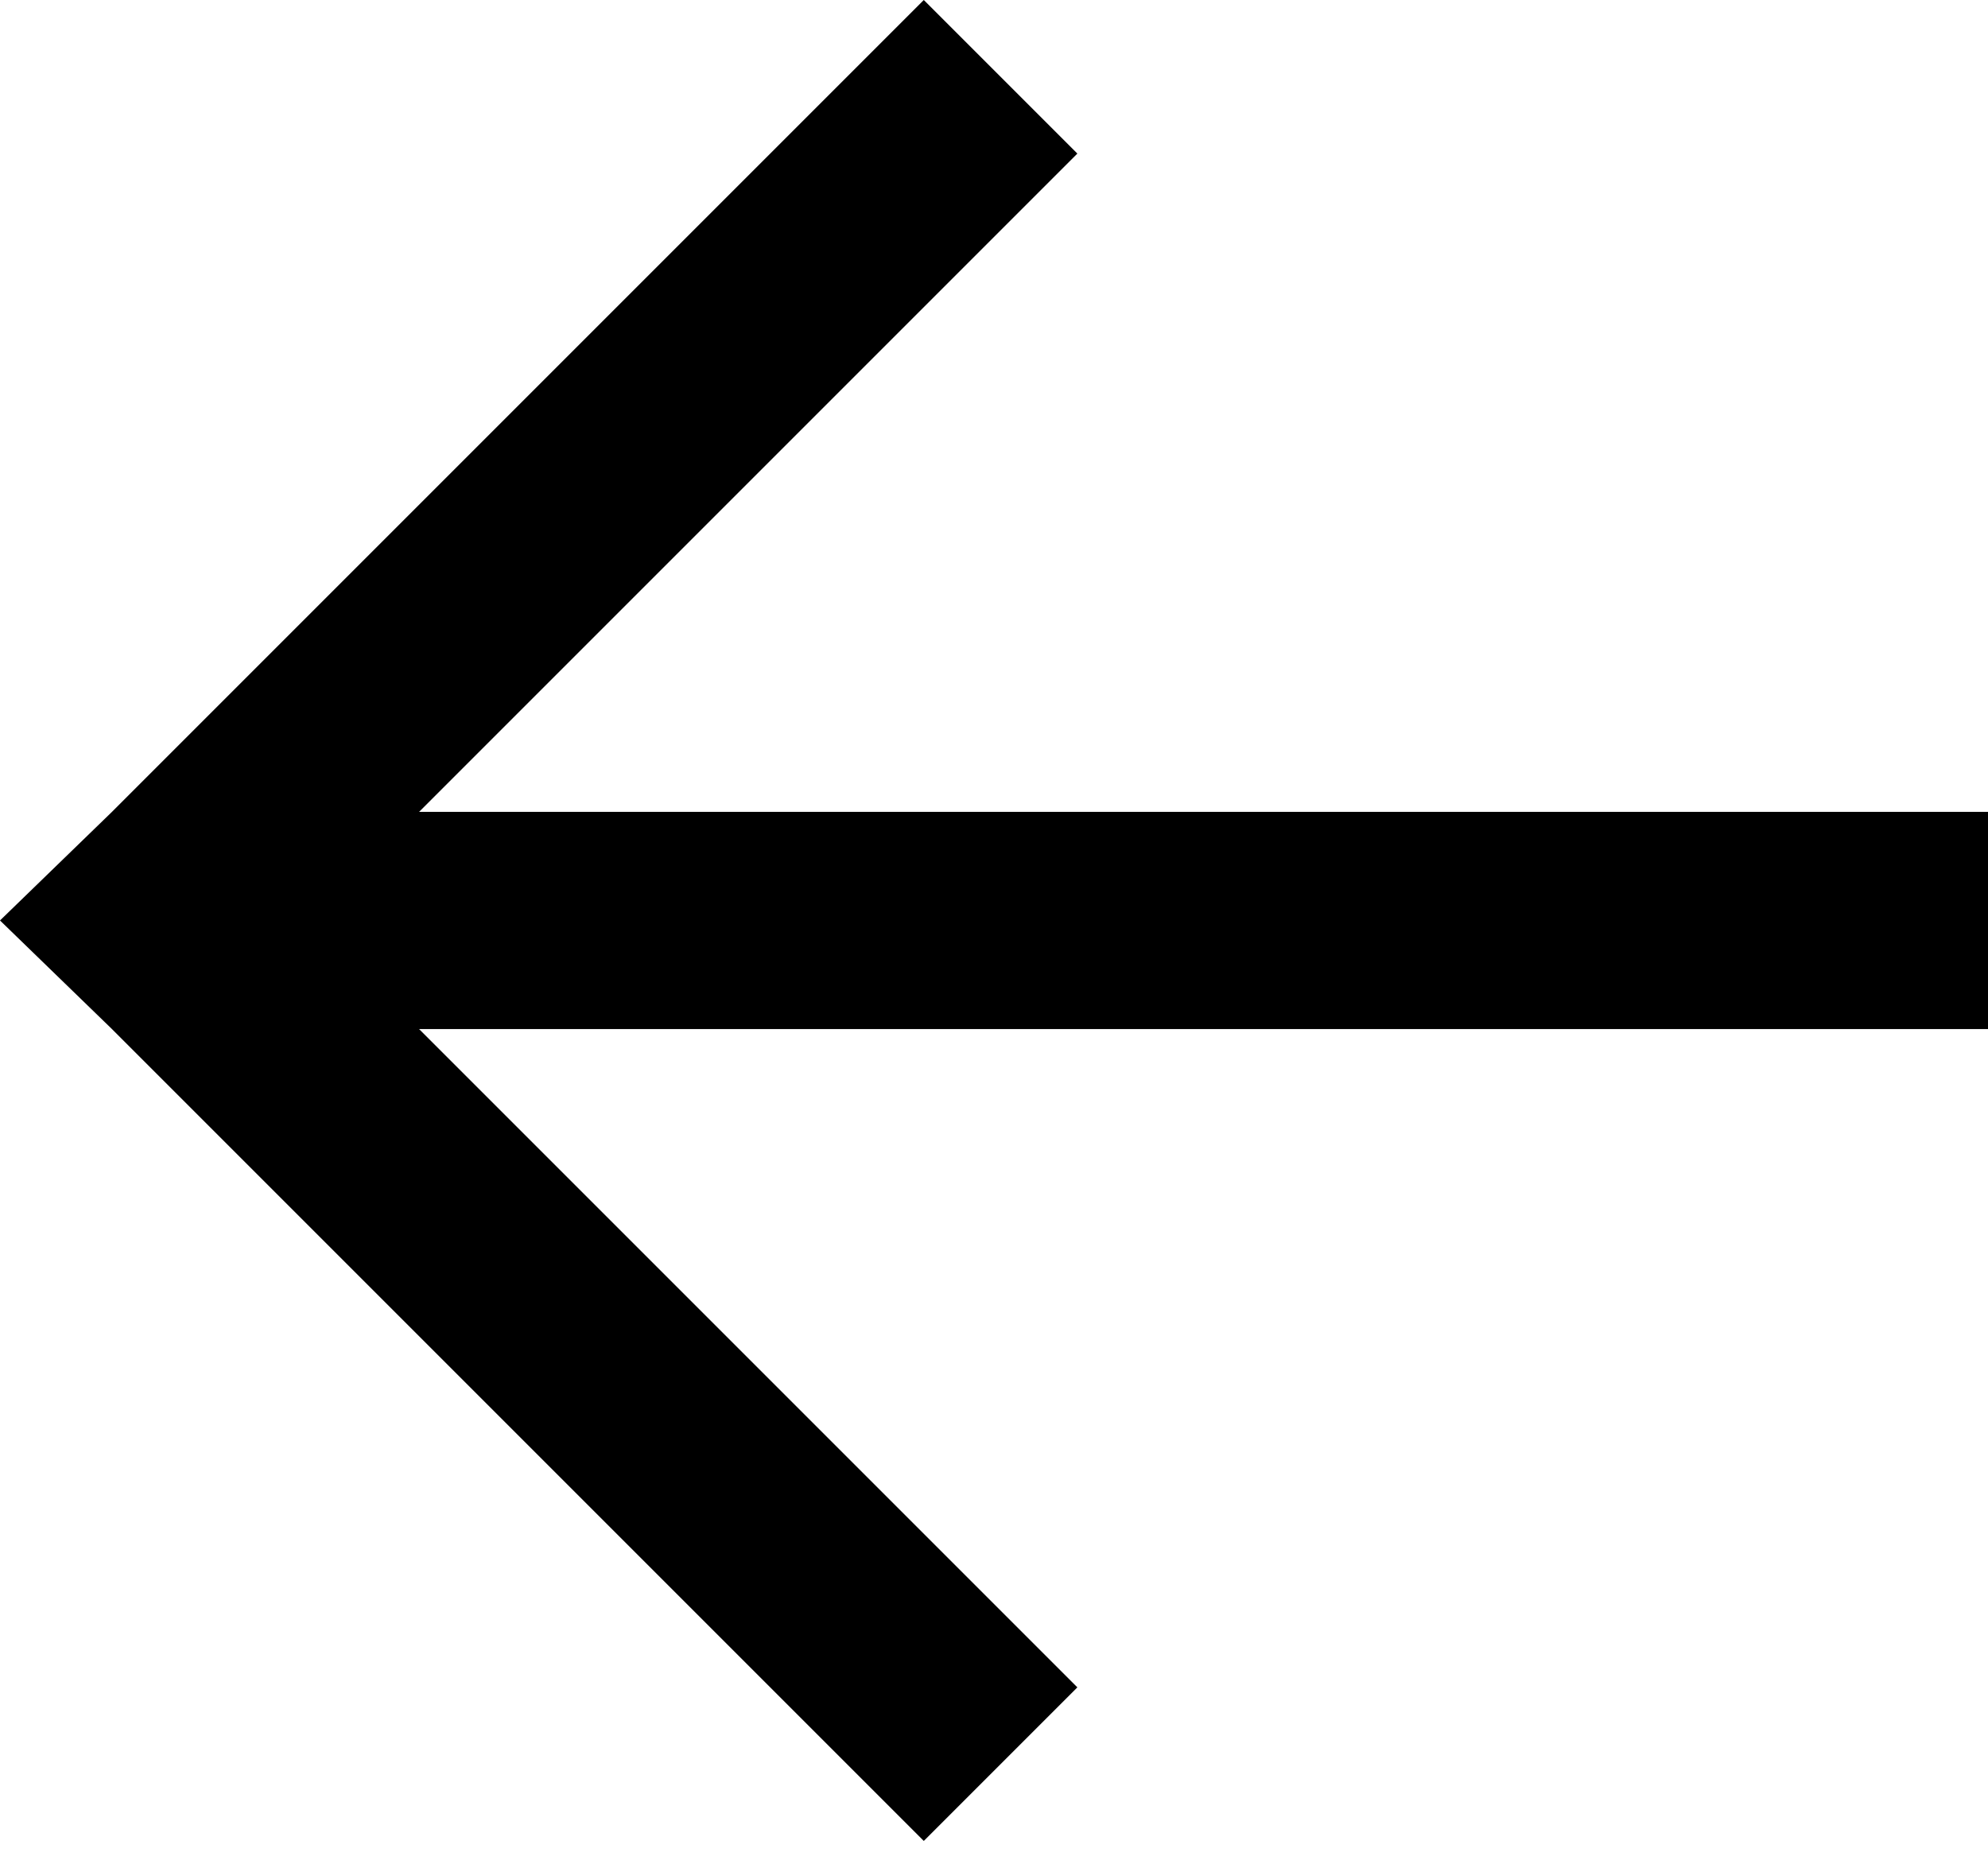
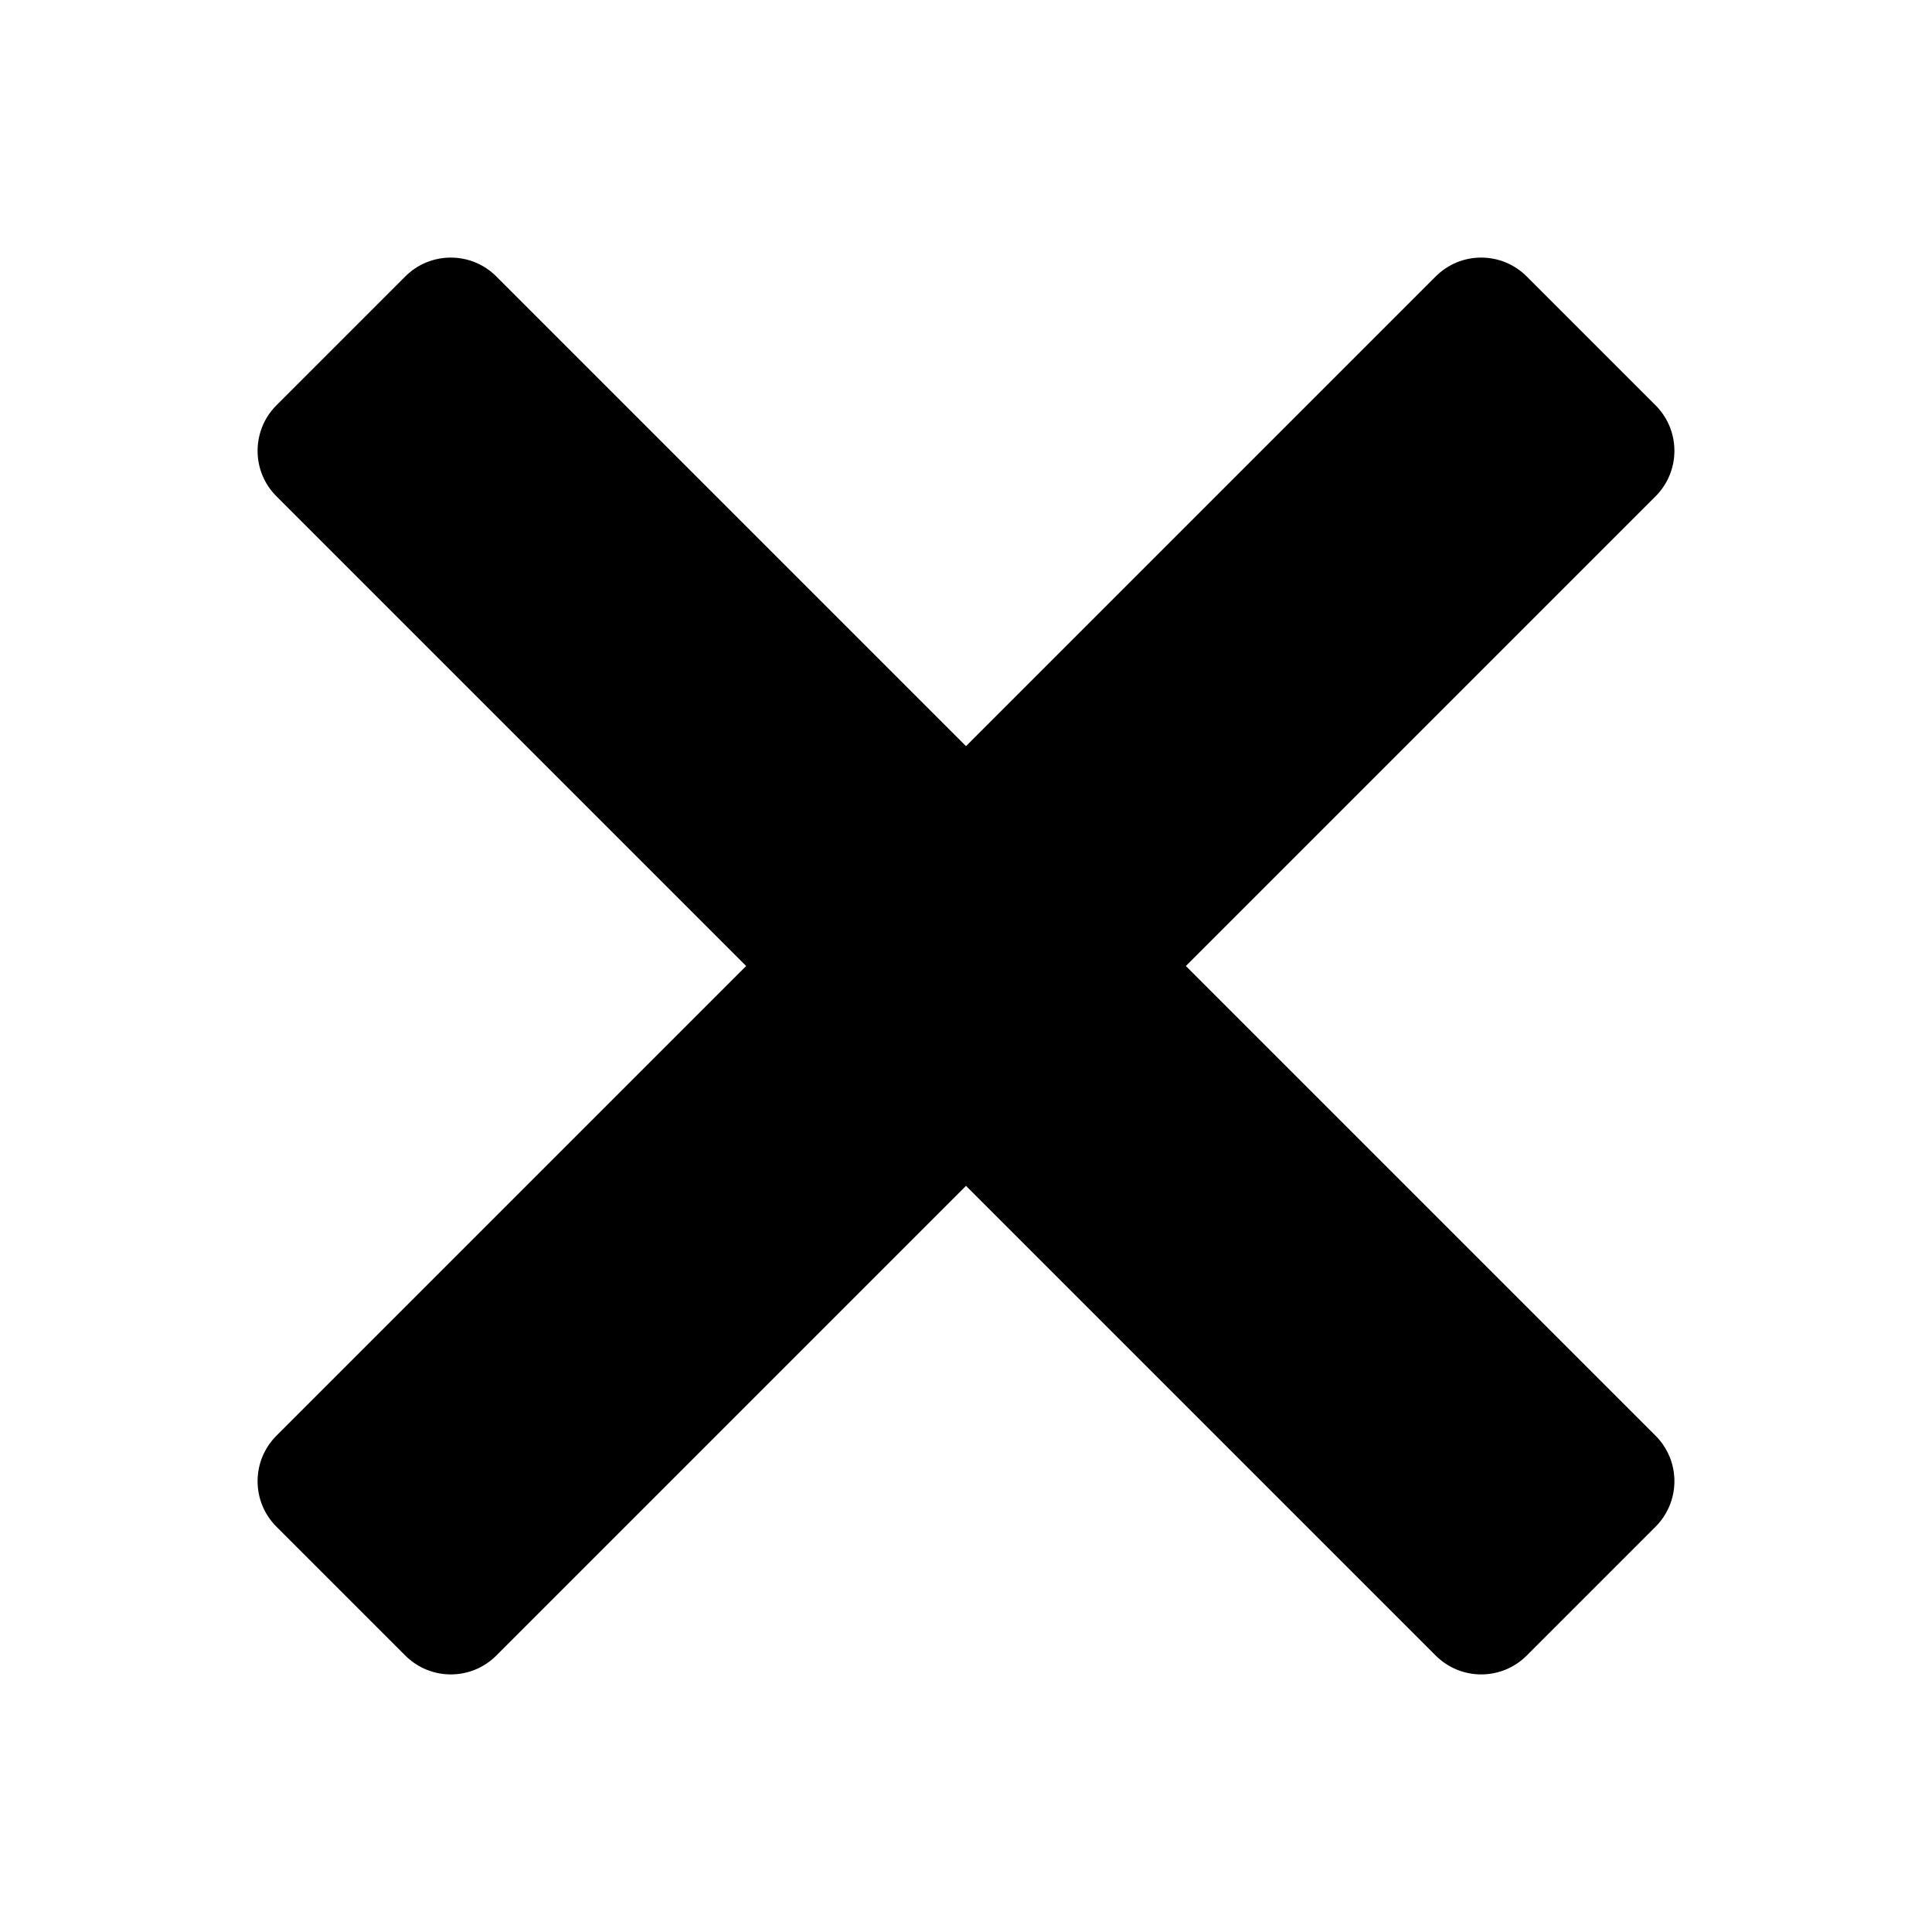
- <svg xmlns="http://www.w3.org/2000/svg" width="16" height="15" viewBox="0 0 16 15" fill="none">
-   <path fill-rule="evenodd" clip-rule="evenodd" d="M16 8.282V6.534H3.373L8.671 1.236L7.435 0L0.901 6.534L0 7.408L0.901 8.282L7.435 14.816L8.671 13.58L3.373 8.282H16Z" fill="black" />
+ <svg xmlns="http://www.w3.org/2000/svg" x="0px" y="0px" width="100" height="100" viewBox="0 0 30 30">
+   <path d="M 7 4 C 6.744 4 6.488 4.097 6.293 4.293 L 4.293 6.293 C 3.902 6.684 3.902 7.317 4.293 7.707 L 11.586 15 L 4.293 22.293 C 3.902 22.684 3.902 23.317 4.293 23.707 L 6.293 25.707 C 6.684 26.098 7.317 26.098 7.707 25.707 L 15 18.414 L 22.293 25.707 C 22.683 26.098 23.317 26.098 23.707 25.707 L 25.707 23.707 C 26.098 23.316 26.098 22.683 25.707 22.293 L 18.414 15 L 25.707 7.707 C 26.098 7.317 26.098 6.683 25.707 6.293 L 23.707 4.293 C 23.316 3.902 22.683 3.902 22.293 4.293 L 15 11.586 L 7.707 4.293 C 7.512 4.097 7.256 4 7 4 z" />
</svg>
